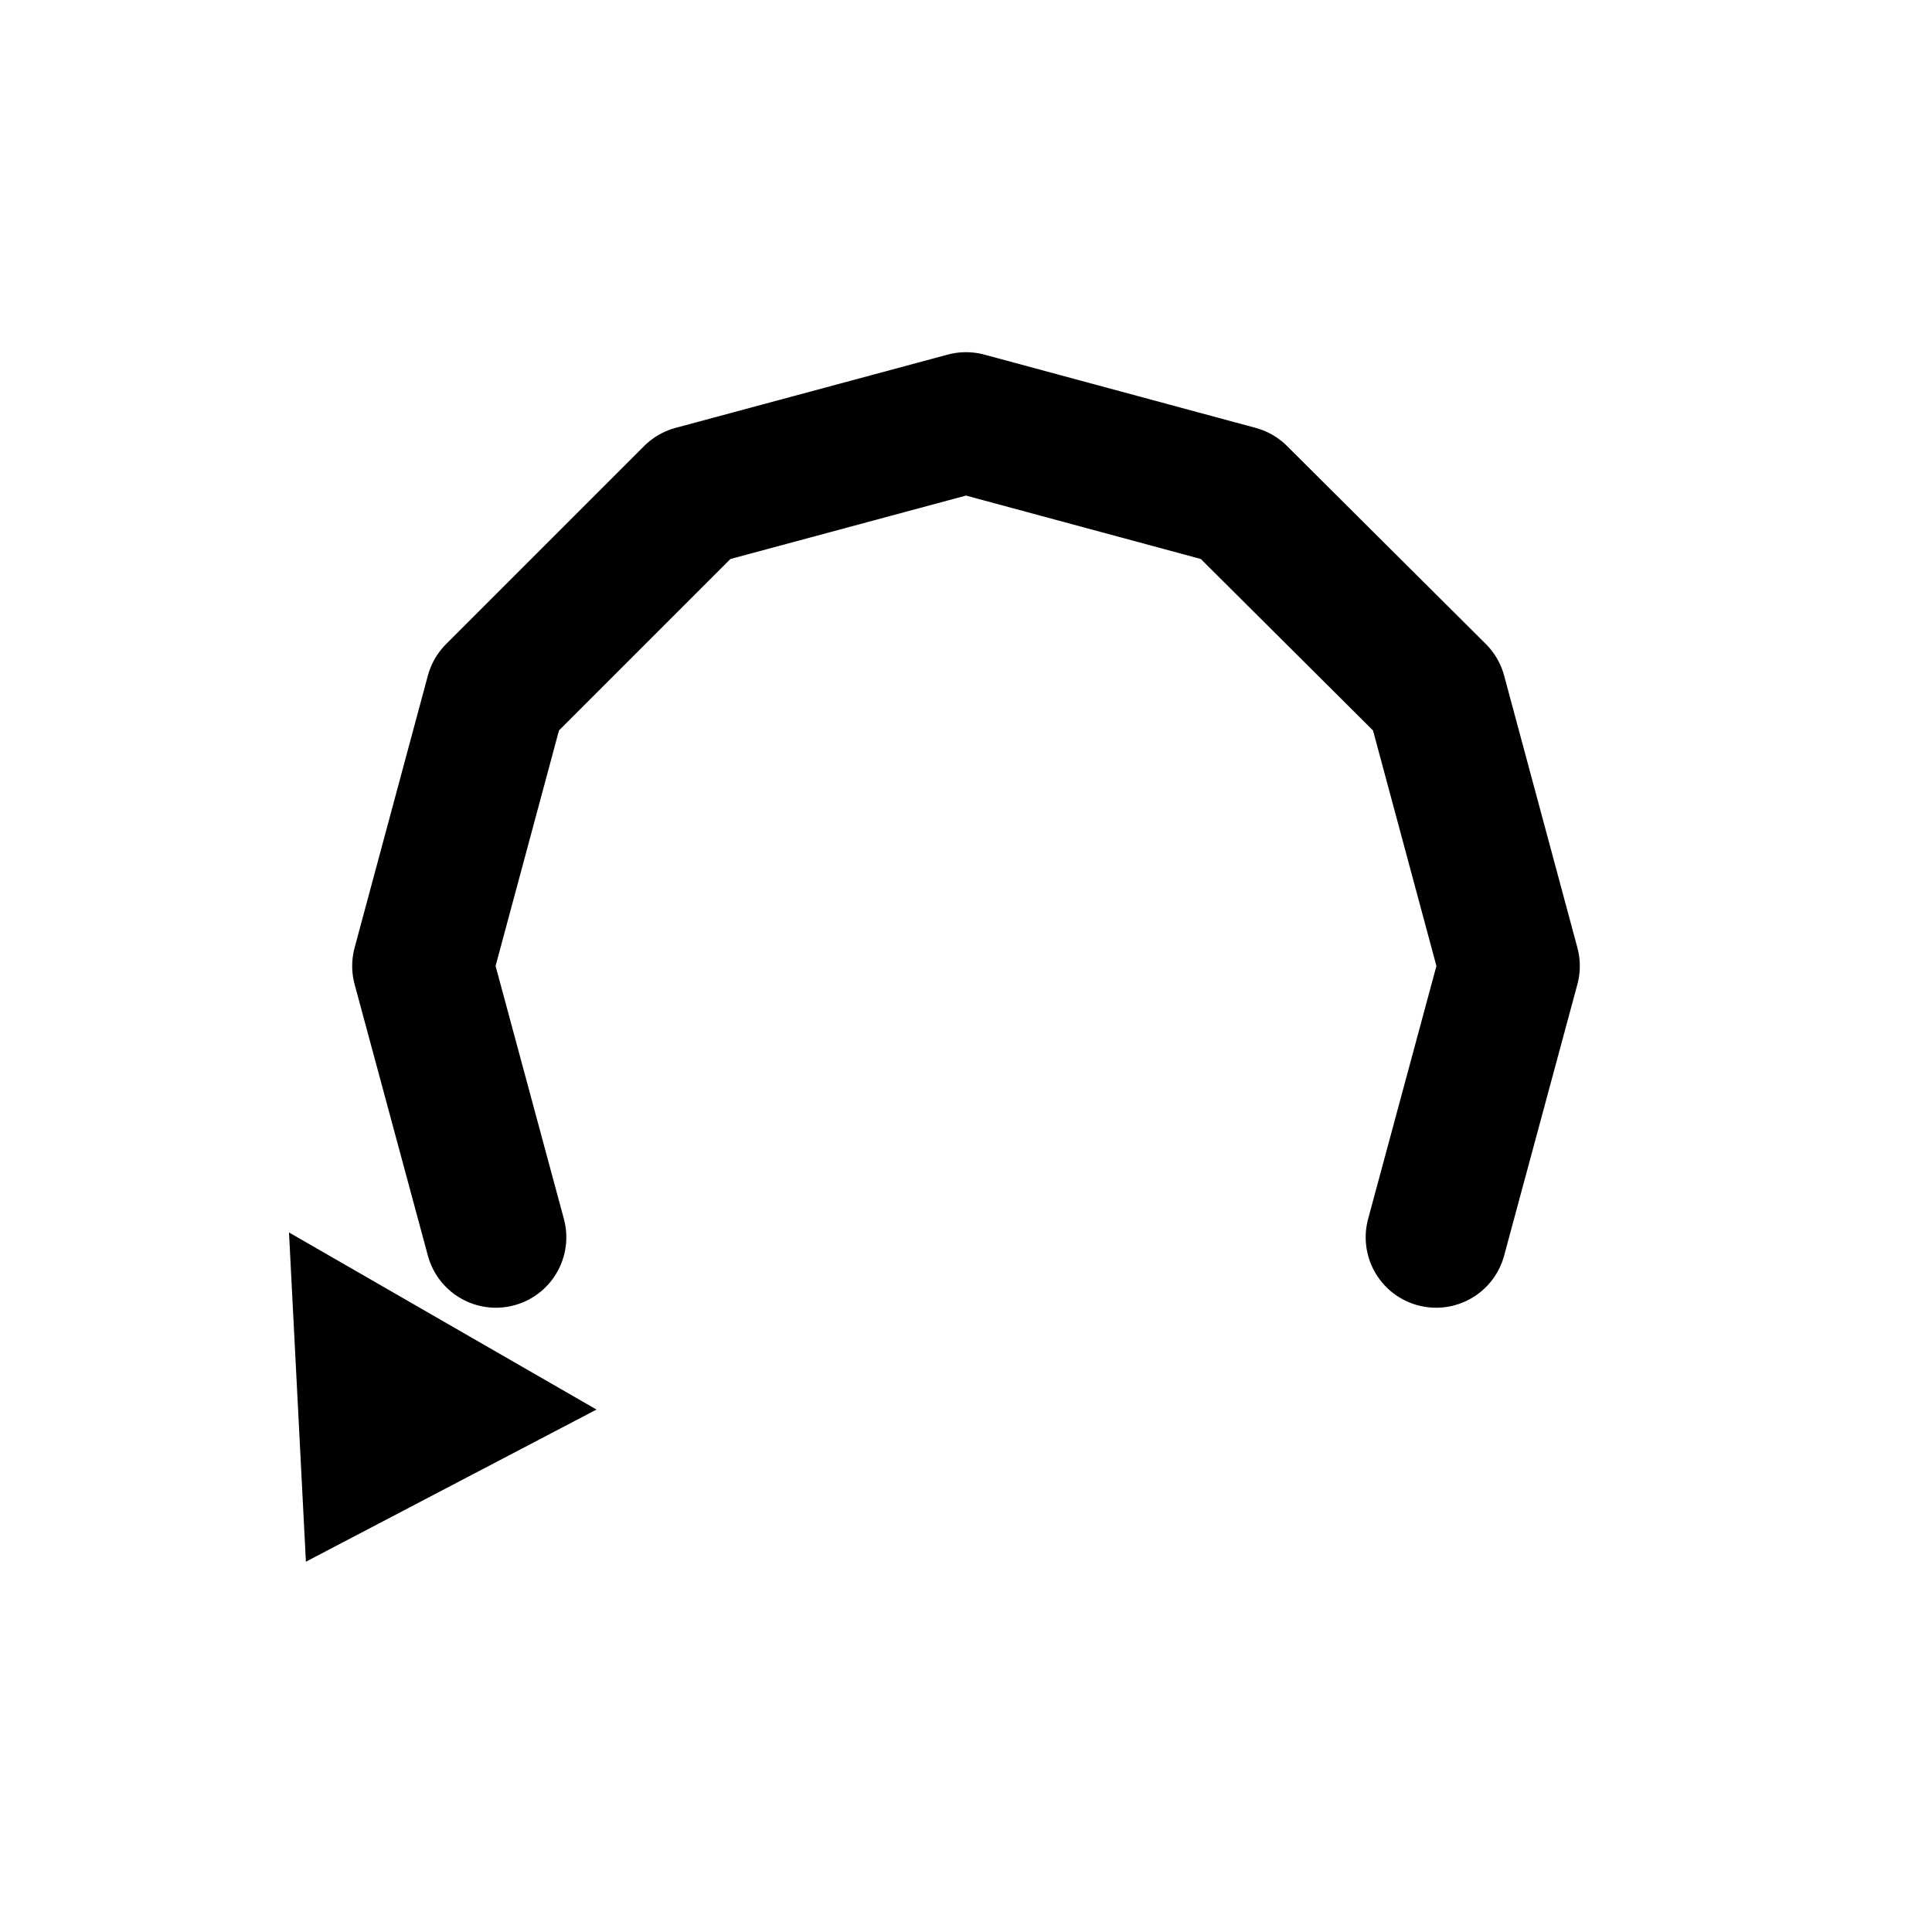
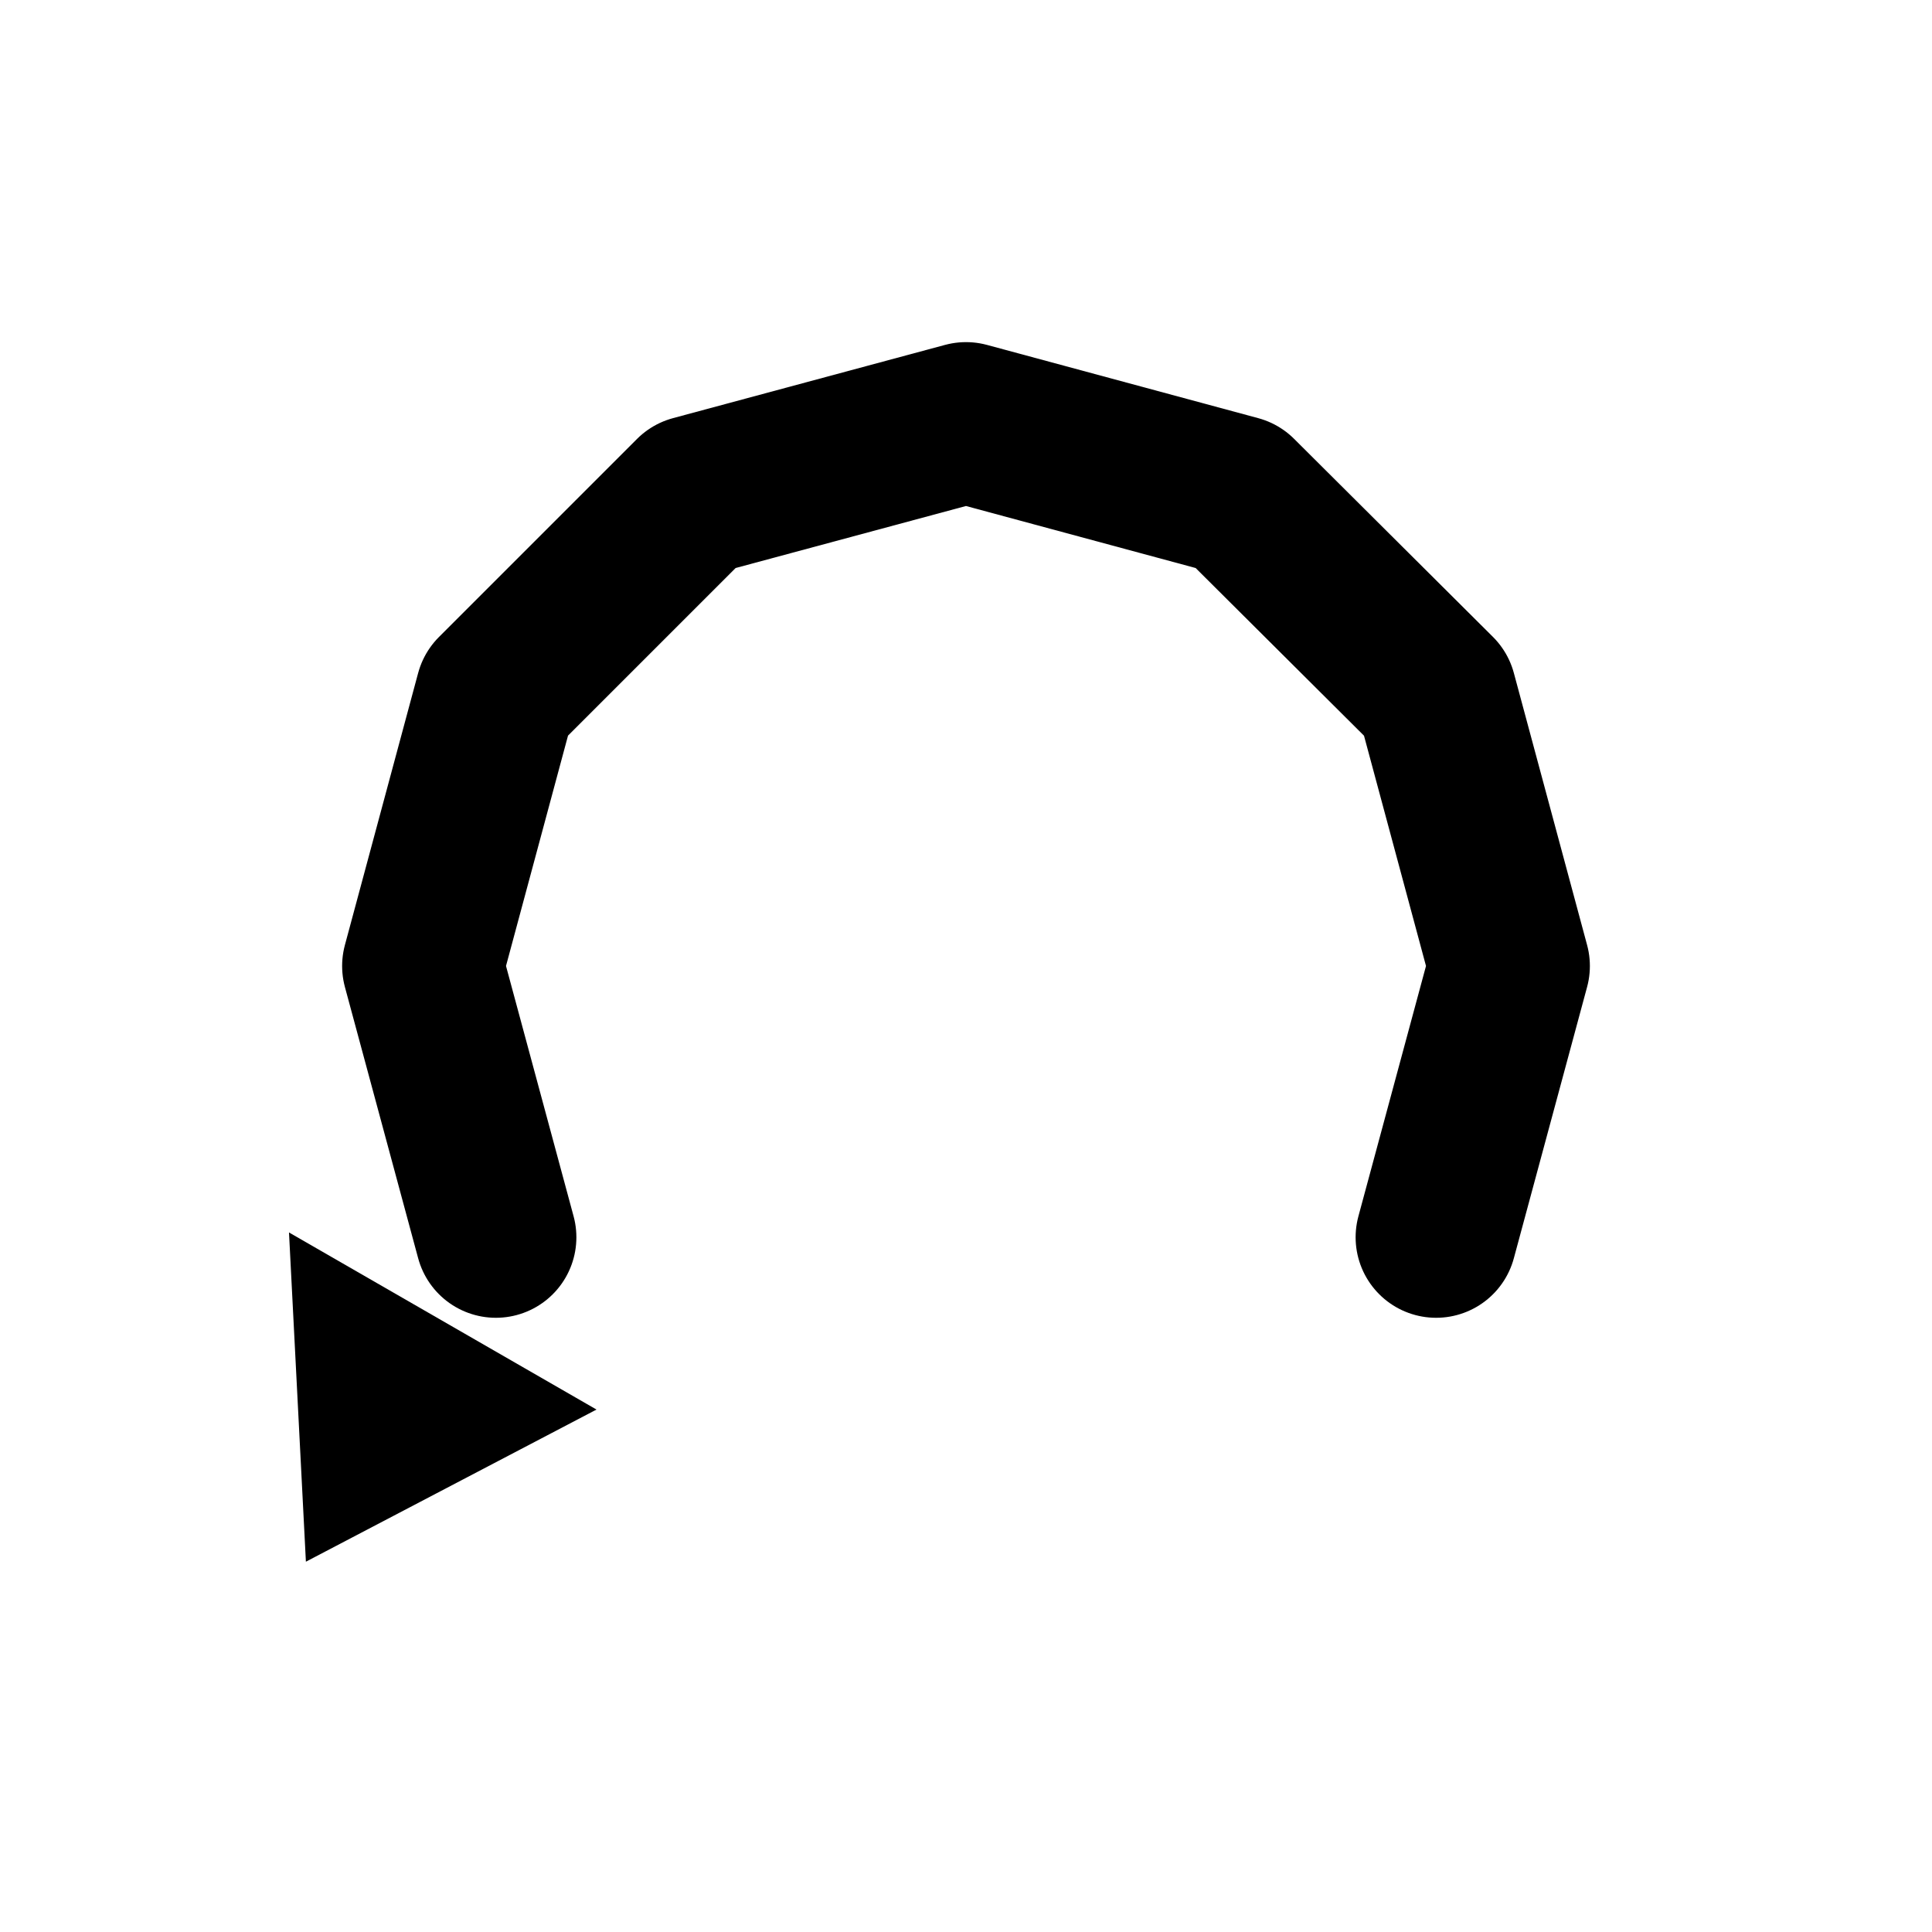
- <svg xmlns="http://www.w3.org/2000/svg" viewBox="0 0 24 24" fill="none" stroke="#000" stroke-width="1.75" stroke-linecap="round" stroke-linejoin="round">
+ <svg xmlns="http://www.w3.org/2000/svg" viewBox="0 0 24 24" fill="none" stroke="#000" stroke-width="2" stroke-linecap="round" stroke-linejoin="round">
  <path d="M17.84 15.37 L18.75 12 L17.84 8.62 L15.37 6.16 L12 5.25 L8.62 6.16 L6.16 8.62 L5.25 12 L6.16 15.37" />
  <path fill="#000" stroke="none" d="M3.8 19.4 L7.41 17.51 L3.59 15.31 Z" />
</svg>
